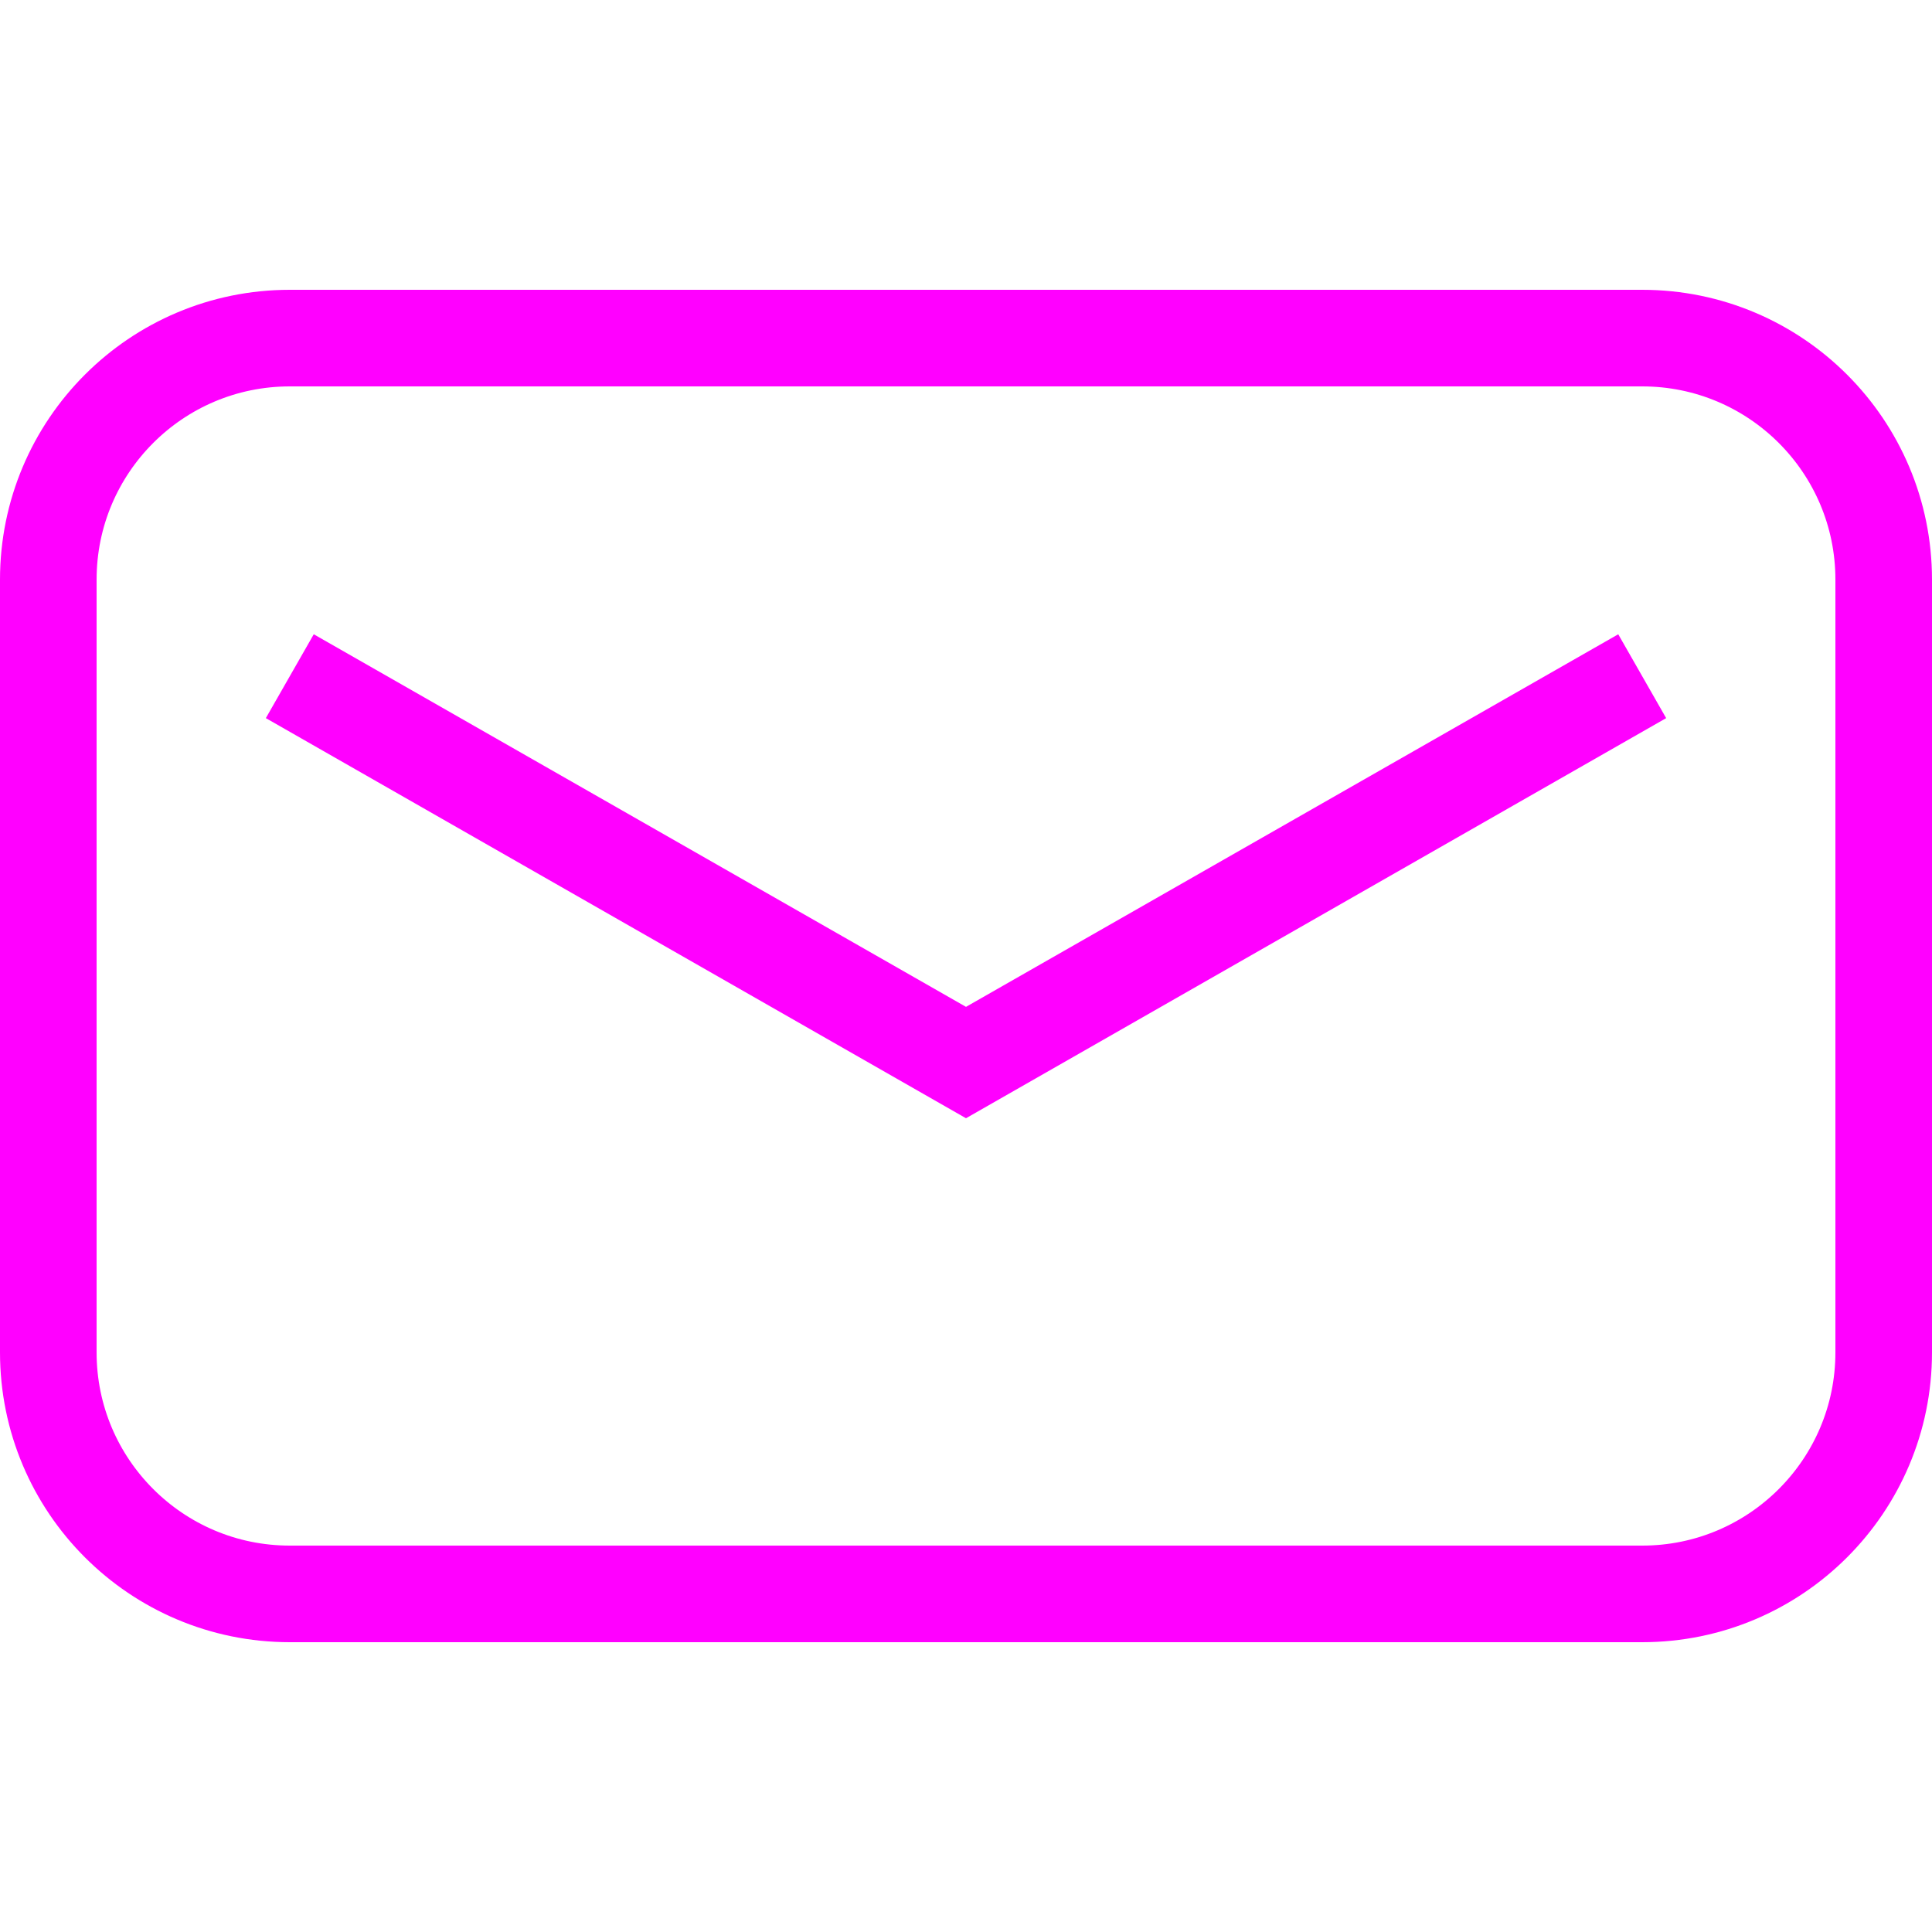
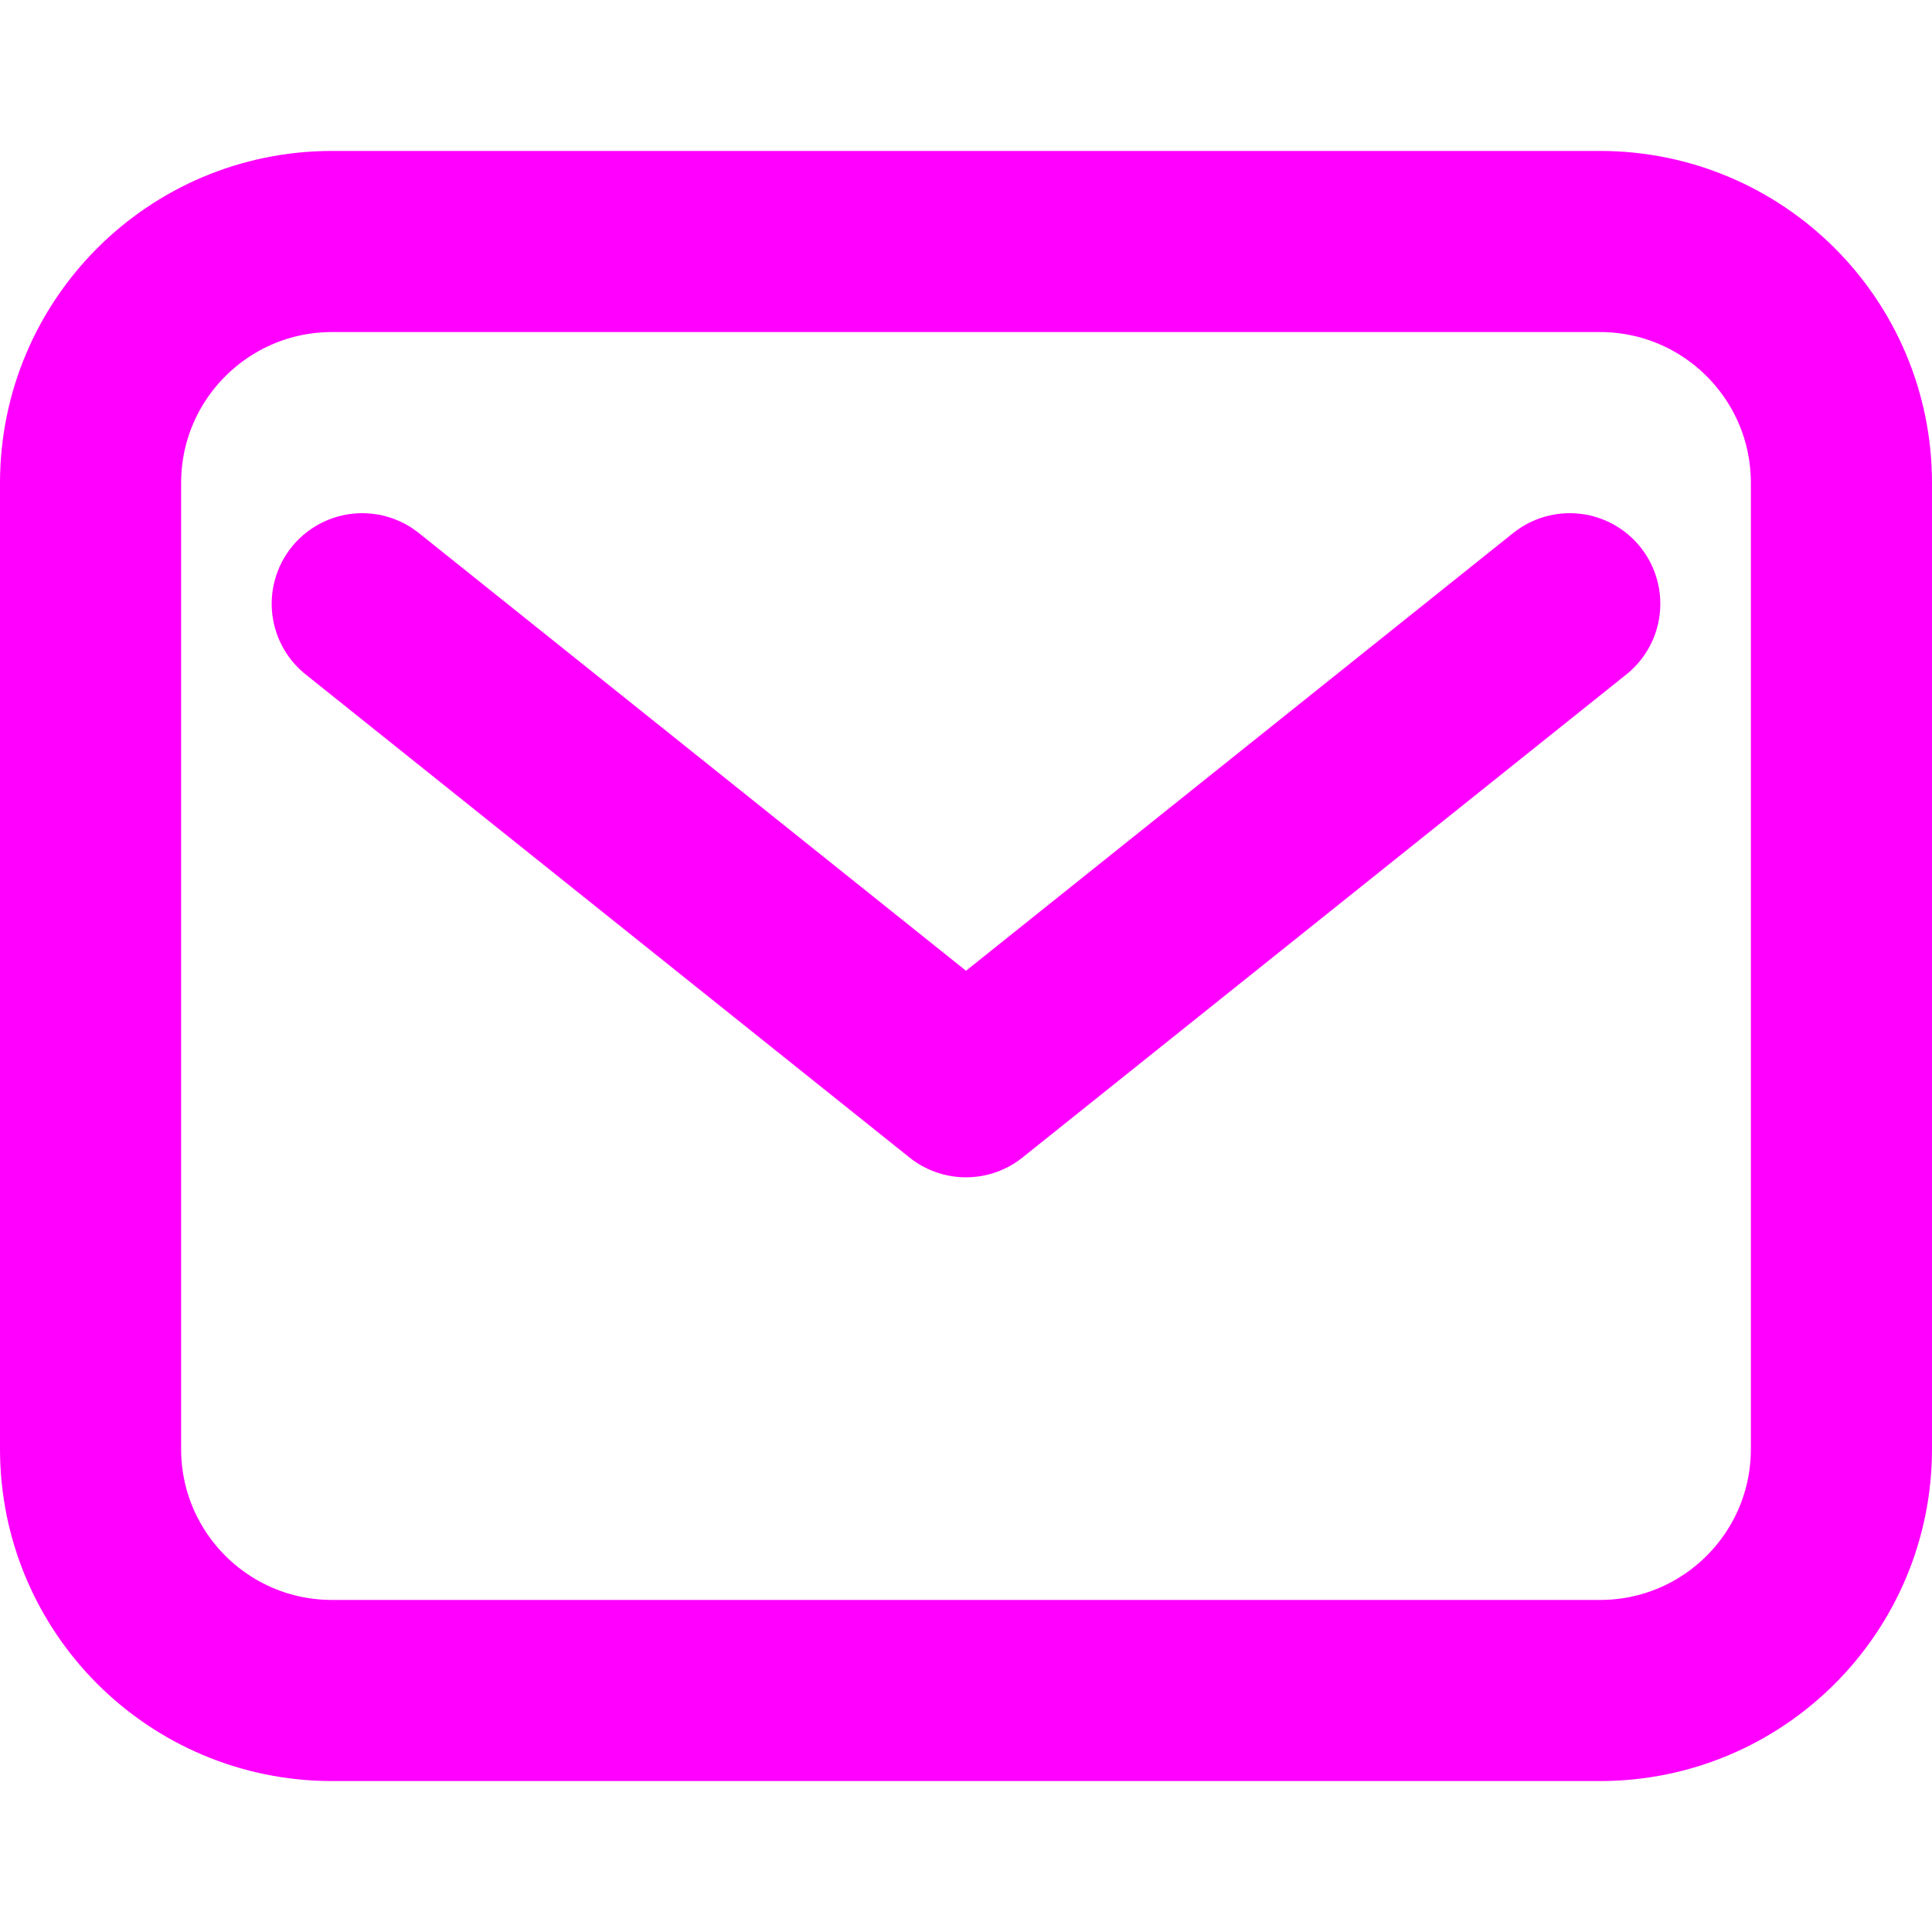
- <svg xmlns="http://www.w3.org/2000/svg" width="20" height="20" viewBox="0 0 20 20" fill="none">
-   <rect x="0.5" y="3.5" width="19" height="13" rx="2.5" stroke="#FF00FF" />
-   <path d="M16.752 6.566L17.248 7.434L10 11.576L2.752 7.434L3.248 6.566L10 10.423L16.752 6.566Z" fill="#FF00FF" />
+ <svg xmlns="http://www.w3.org/2000/svg" width="16" height="16" viewBox="0 0 16 16" fill="none">
+   <path d="M3 5L8 9L13 5M2.75 14H13.25C14.355 14 15.25 13.105 15.25 12V4C15.25 2.895 14.355 2 13.25 2H2.75C1.645 2 0.75 2.895 0.75 4V12C0.75 13.105 1.645 14 2.75 14Z" stroke="#FF00FF" stroke-width="1.5" stroke-linecap="round" stroke-linejoin="round" />
</svg>
